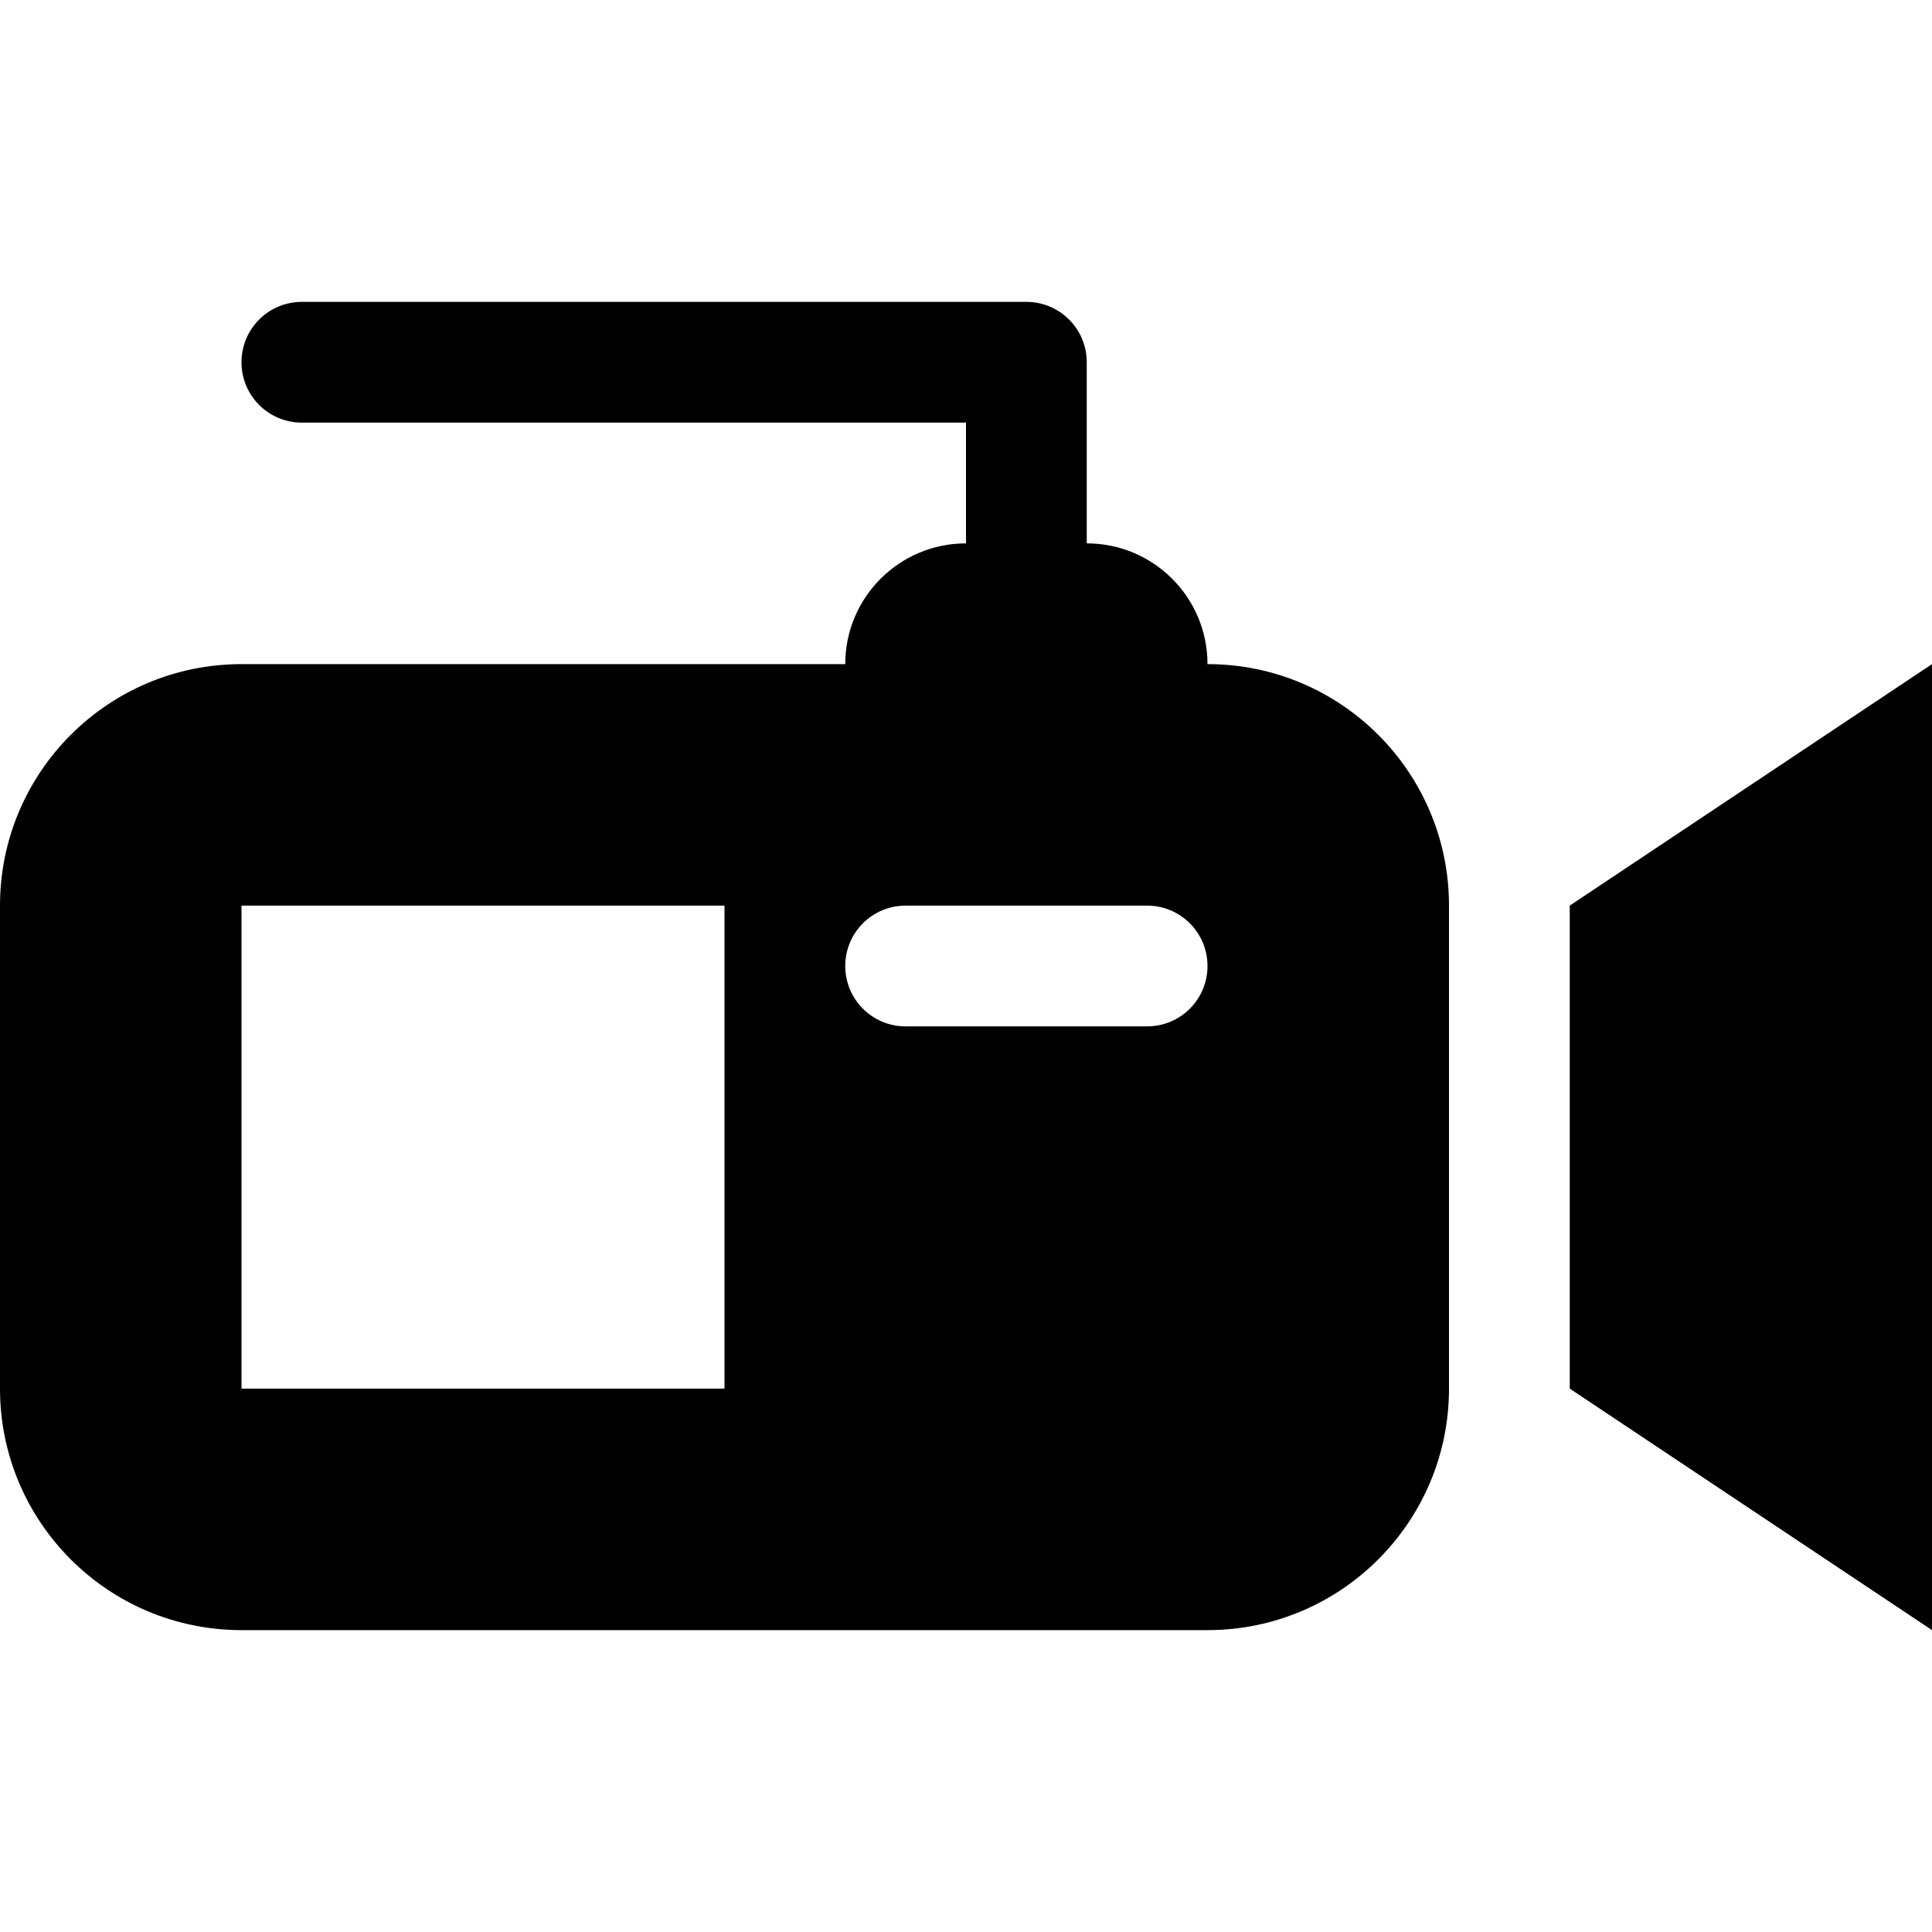
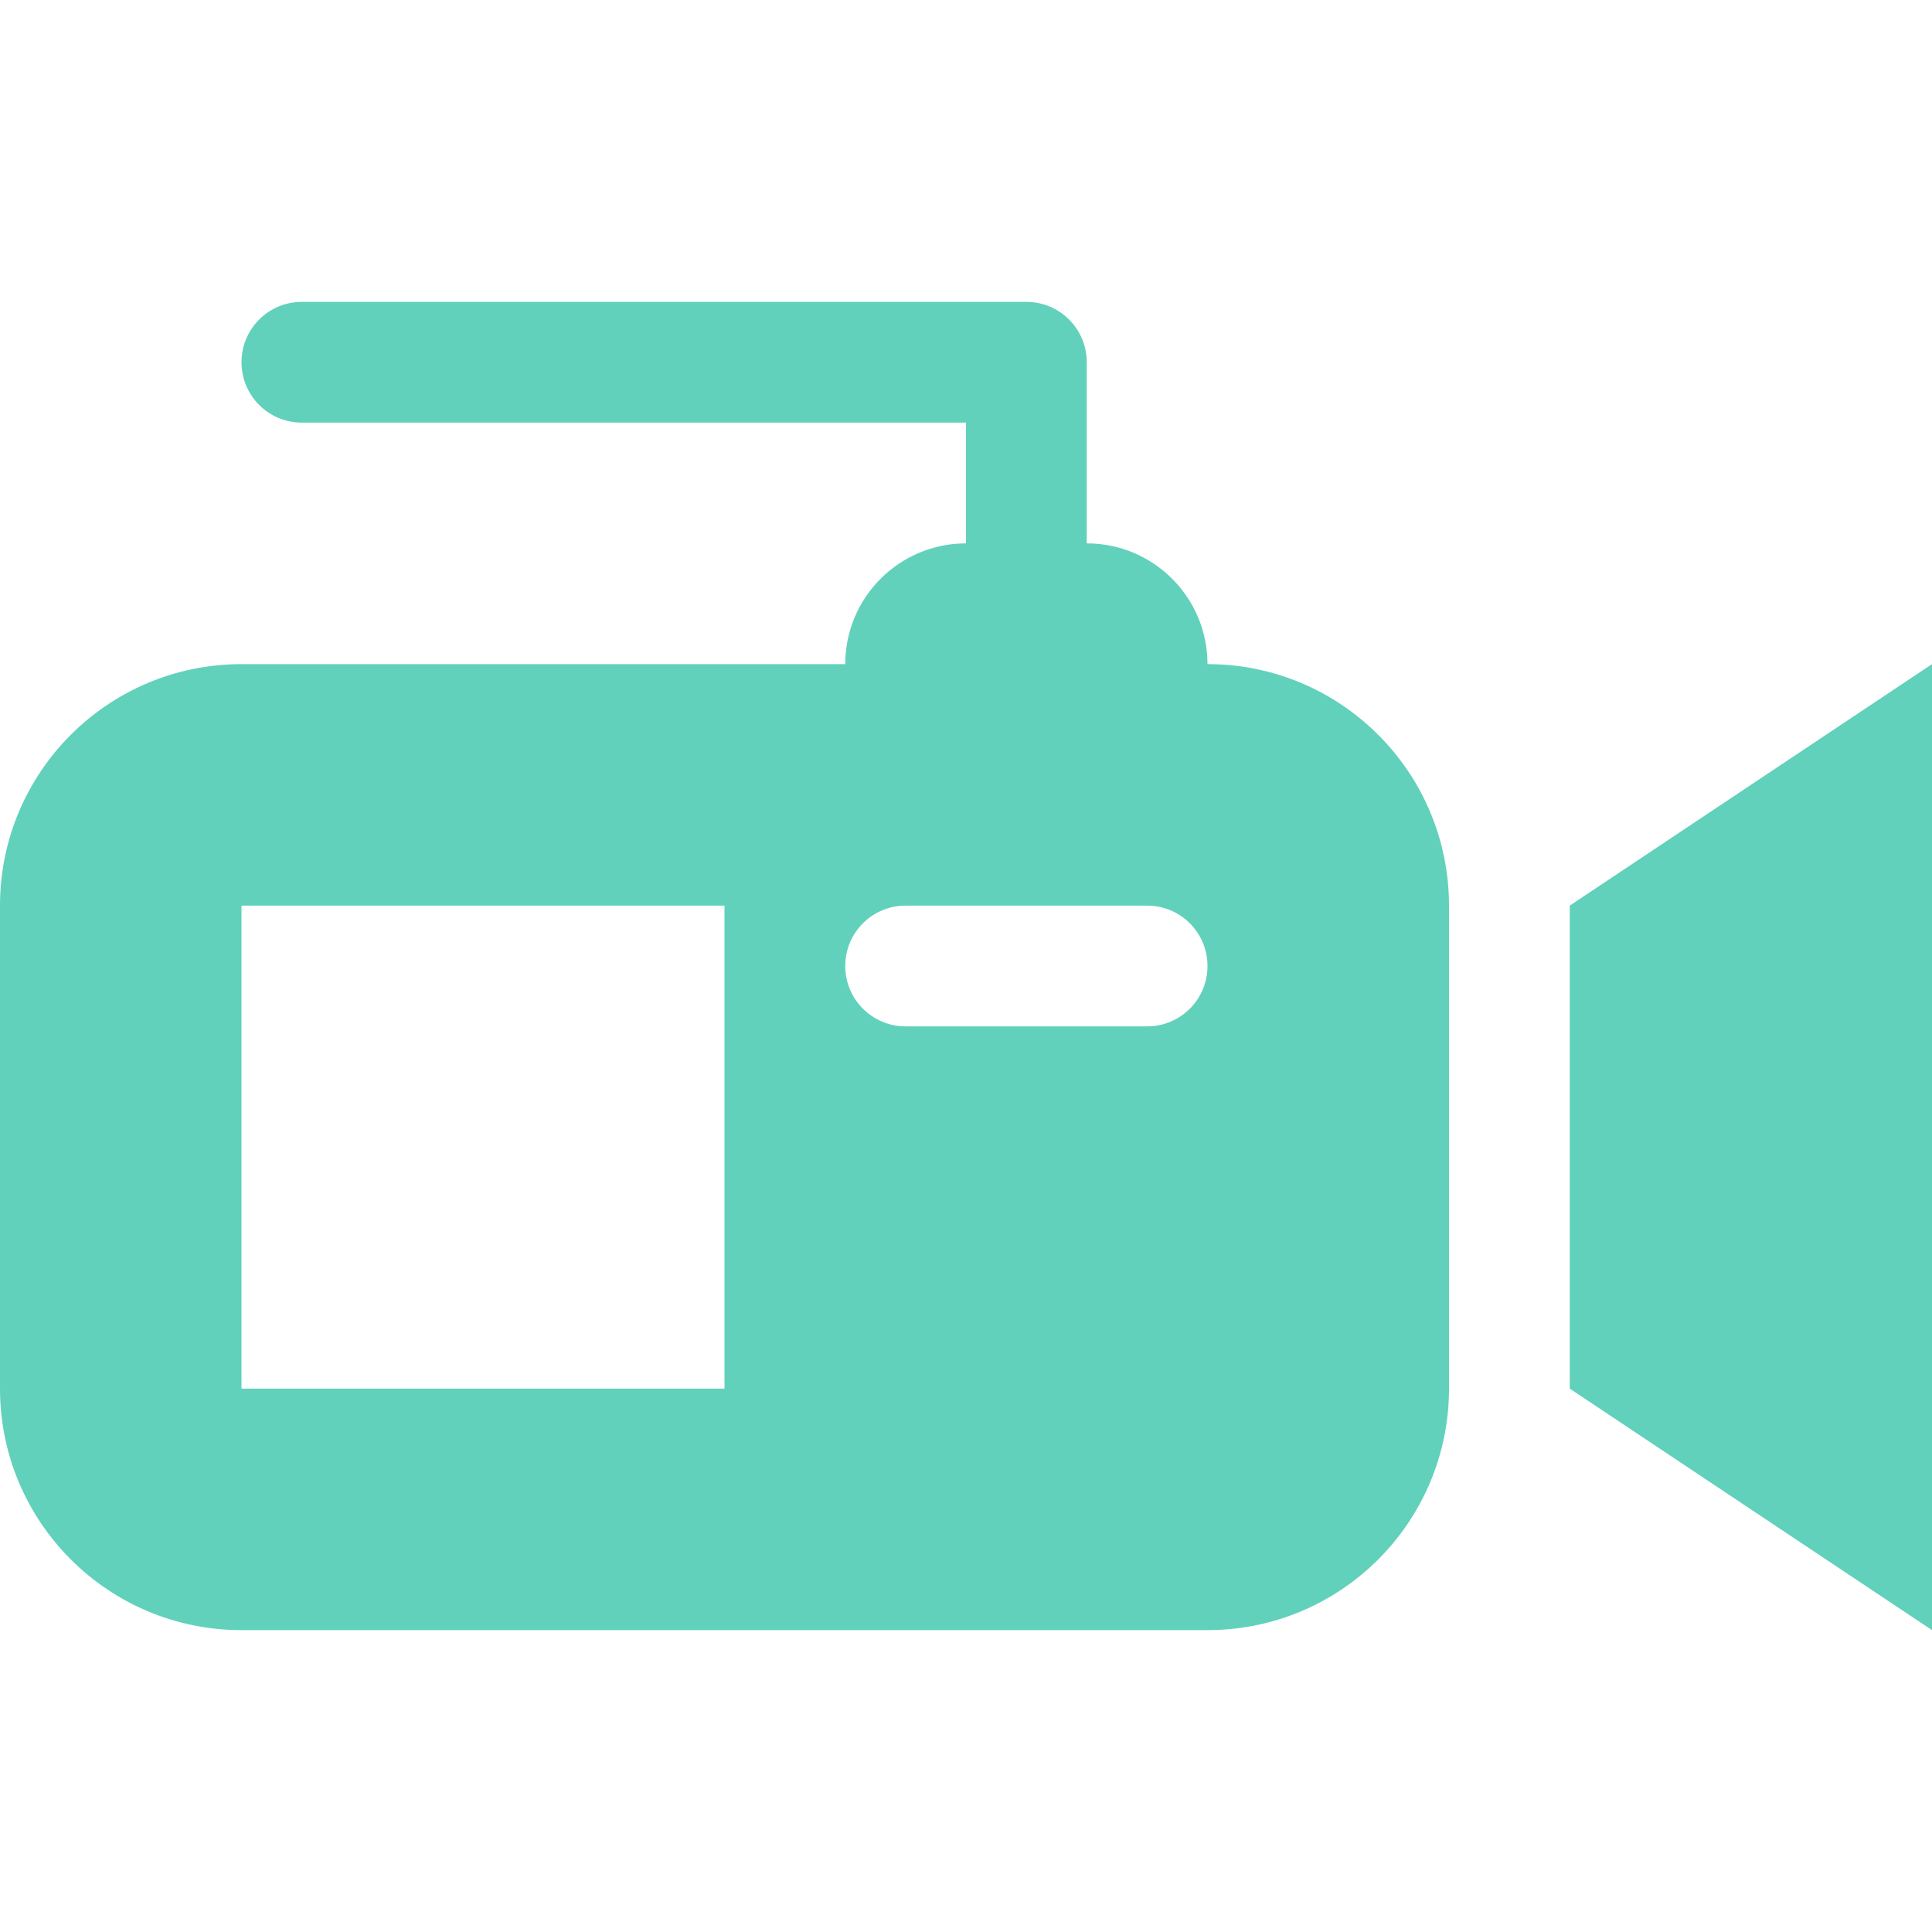
<svg xmlns="http://www.w3.org/2000/svg" version="1.1" id="Layer_1" x="0px" y="0px" width="32px" height="32px" viewBox="0 0 32 32" enable-background="new 0 0 32 32" xml:space="preserve">
-   <g transform="translate(0 192)">
+   <g fill="#61D1BB" transform="translate(0 192)">
    <path d="M26-177l6-4v16l-6-4V-177z M24-177v8c0,2.209-1.791,4-4,4H4c-2.209,0-4-1.791-4-4v-8c0-2.209,1.791-4,4-4h10 c0-1.105,0.895-2,2-2v-2H5c-0.553,0-1-0.447-1-1s0.447-1,1-1h12c0.553,0,1,0.447,1,1v3c1.105,0,2,0.895,2,2 C22.209-181,24-179.209,24-177z M12-177H4v8h8V-177z M20-176c0-0.553-0.447-1-1-1h-4c-0.553,0-1,0.447-1,1s0.447,1,1,1h4 C19.553-175,20-175.447,20-176z" />
  </g>
</svg>
